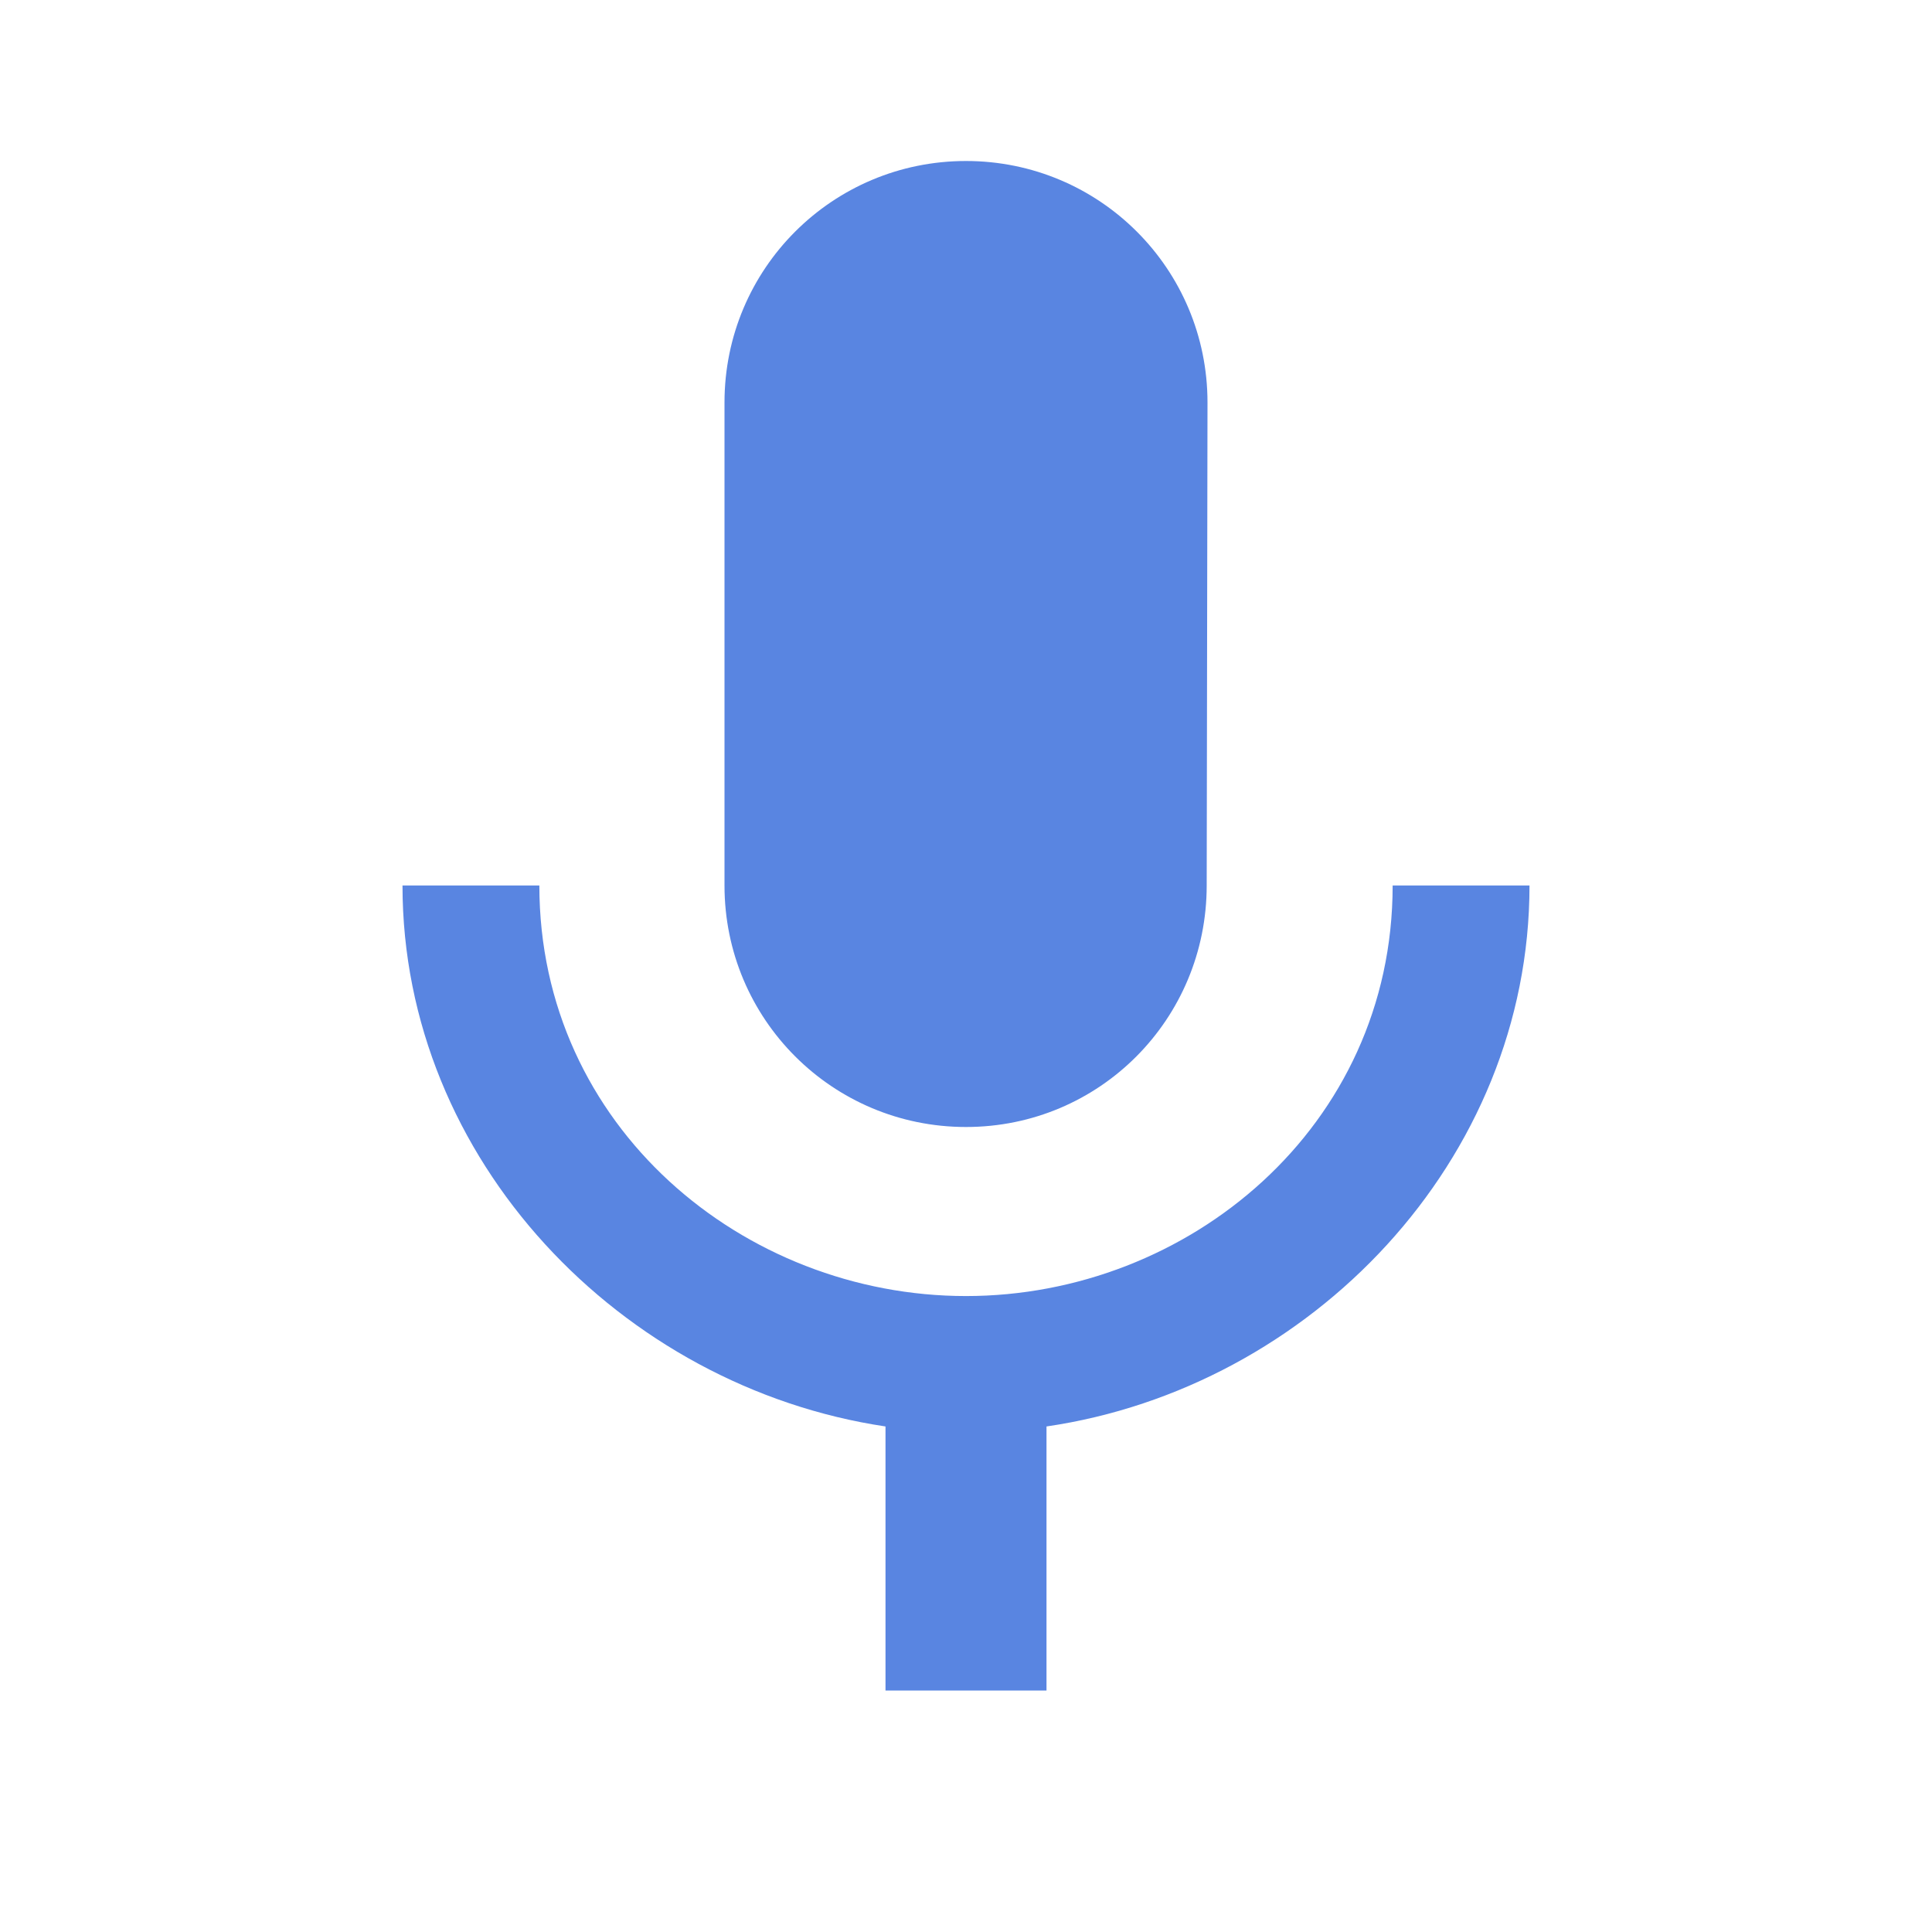
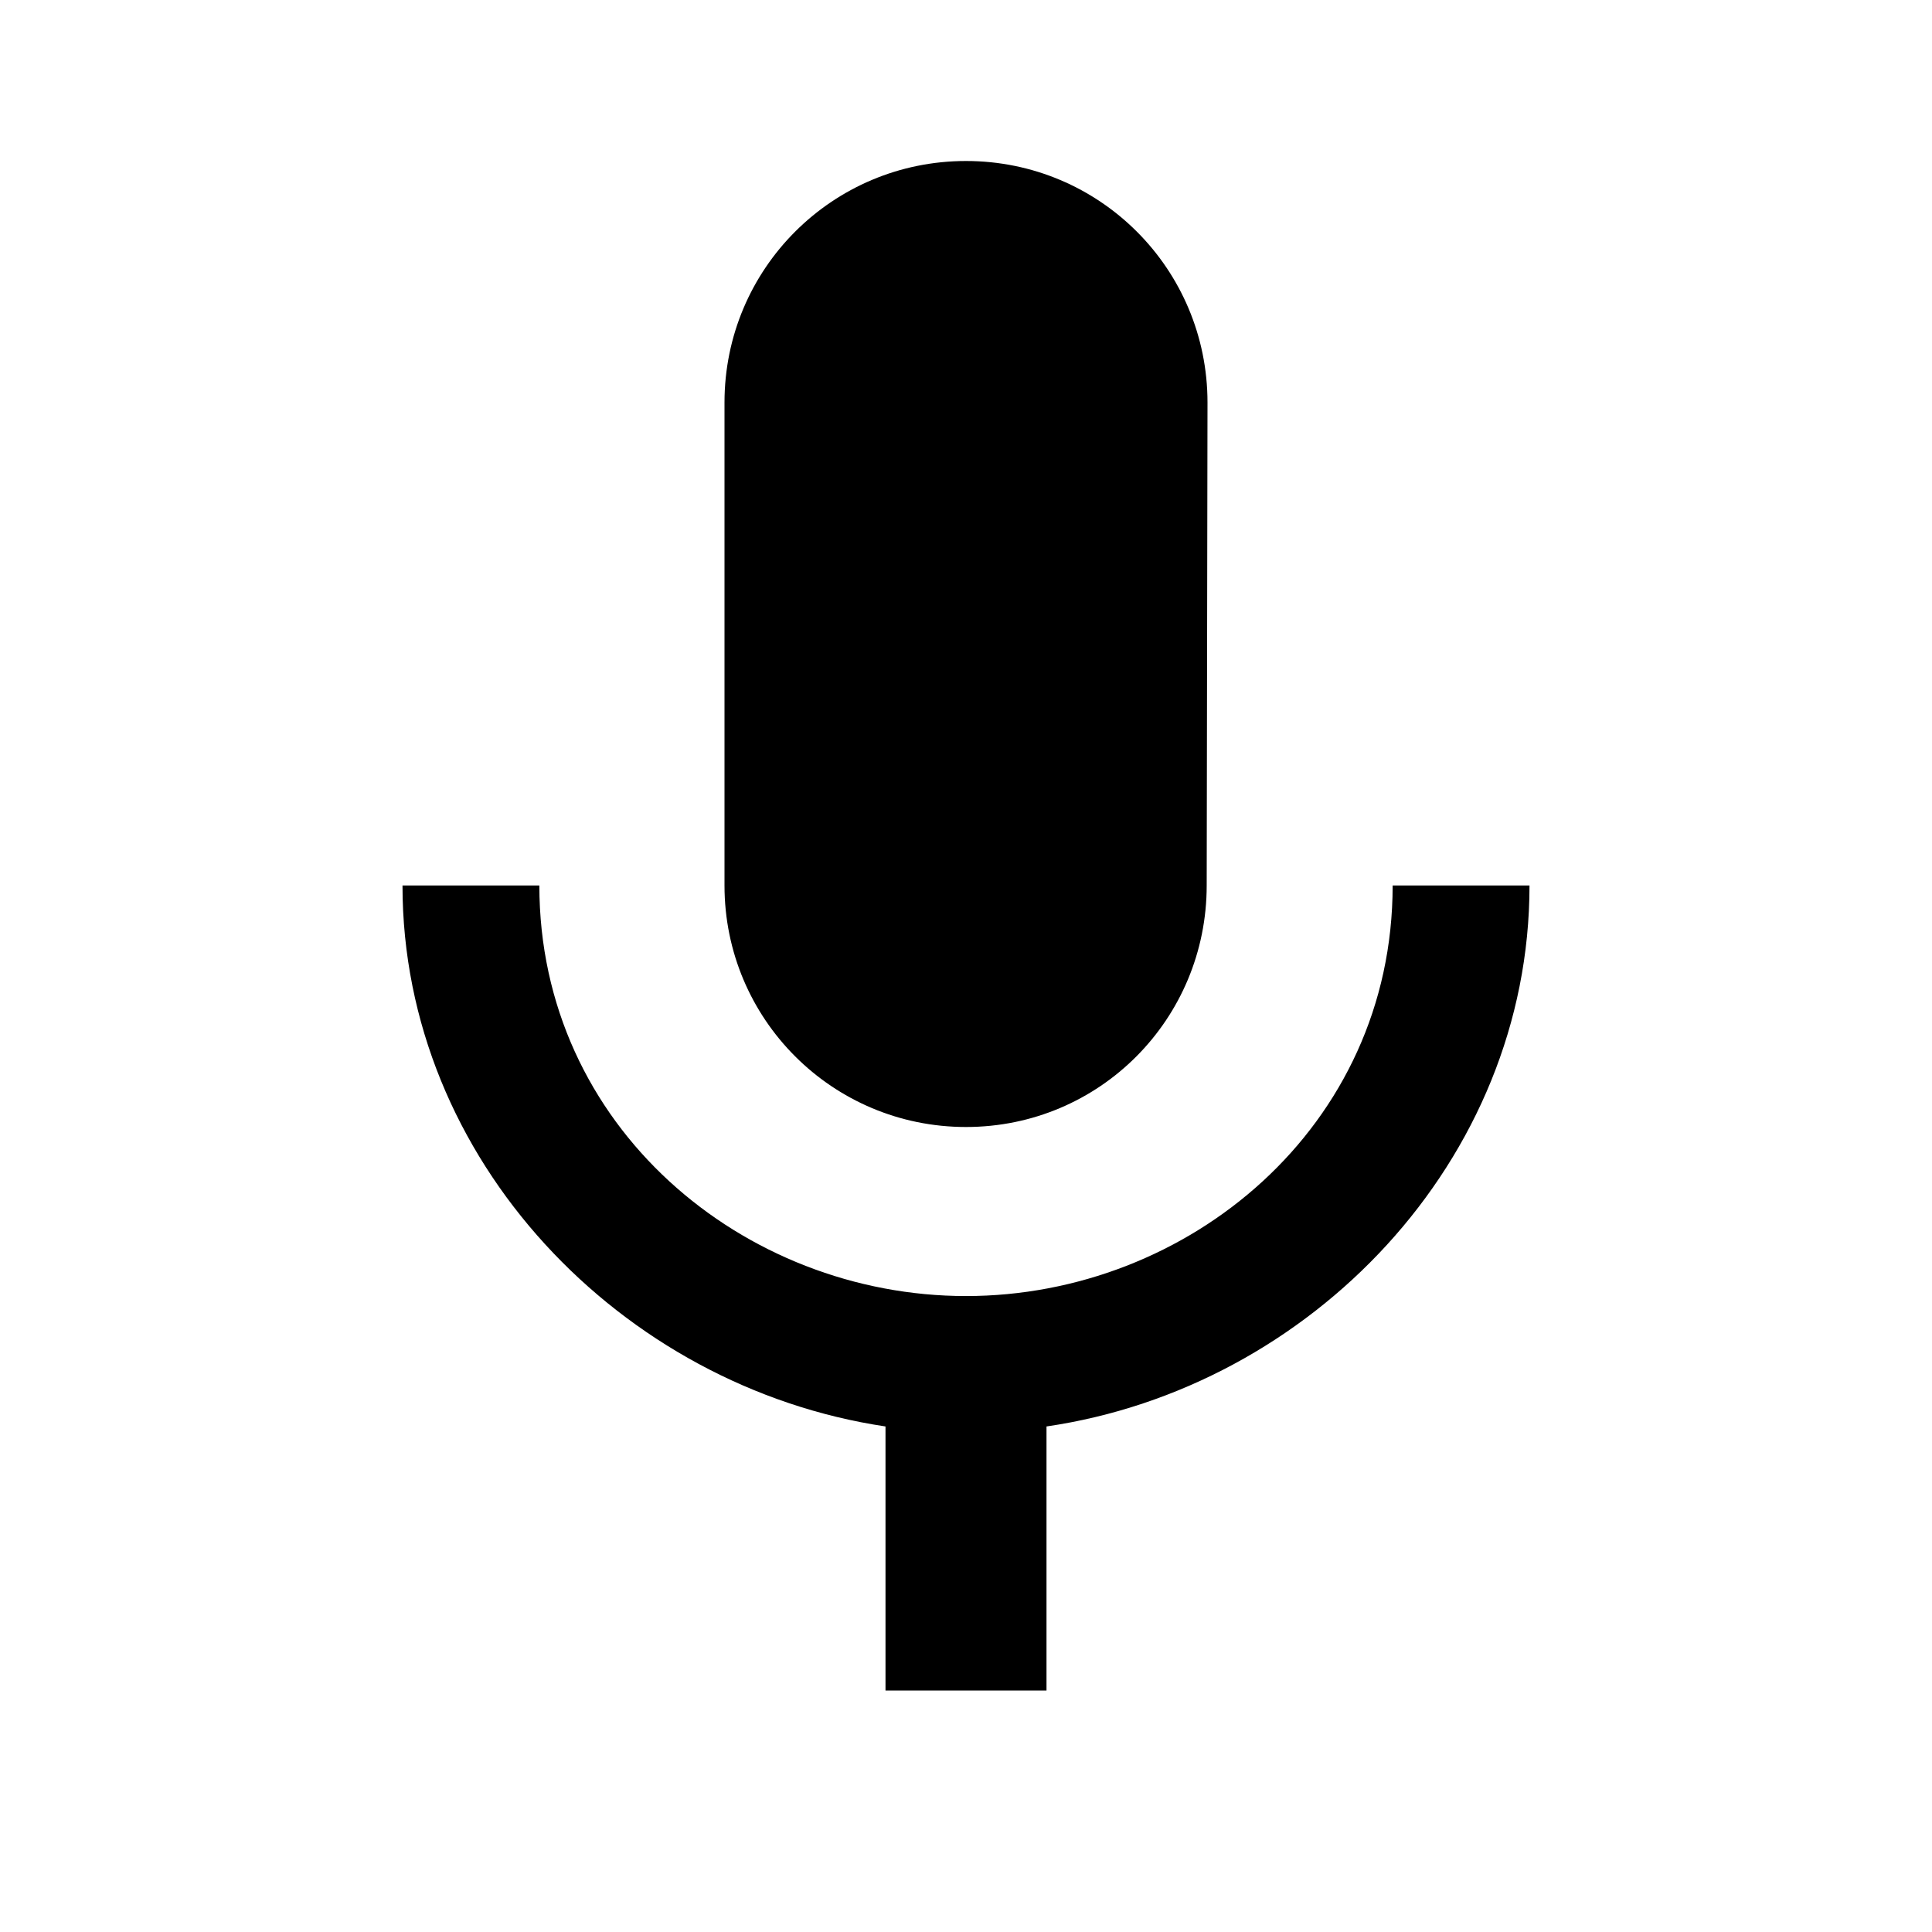
- <svg xmlns="http://www.w3.org/2000/svg" height="24px" viewBox="0 0 24 24" width="24px" fill="#5985E1">
+ <svg xmlns="http://www.w3.org/2000/svg" height="24px" viewBox="0 0 24 24" width="24px" fill="#000000">
  <path d="M0 0h24v24H0z" fill="none" />
  <path d="M12 14c1.66 0 2.99-1.34 2.99-3L15 5c0-1.66-1.34-3-3-3S9 3.34 9 5v6c0 1.66 1.34 3 3 3zm5.3-3c0 3-2.54 5.1-5.3 5.1S6.7 14 6.7 11H5c0 3.41 2.72 6.23 6 6.72V21h2v-3.28c3.28-.48 6-3.3 6-6.72h-1.7z" />
</svg>
